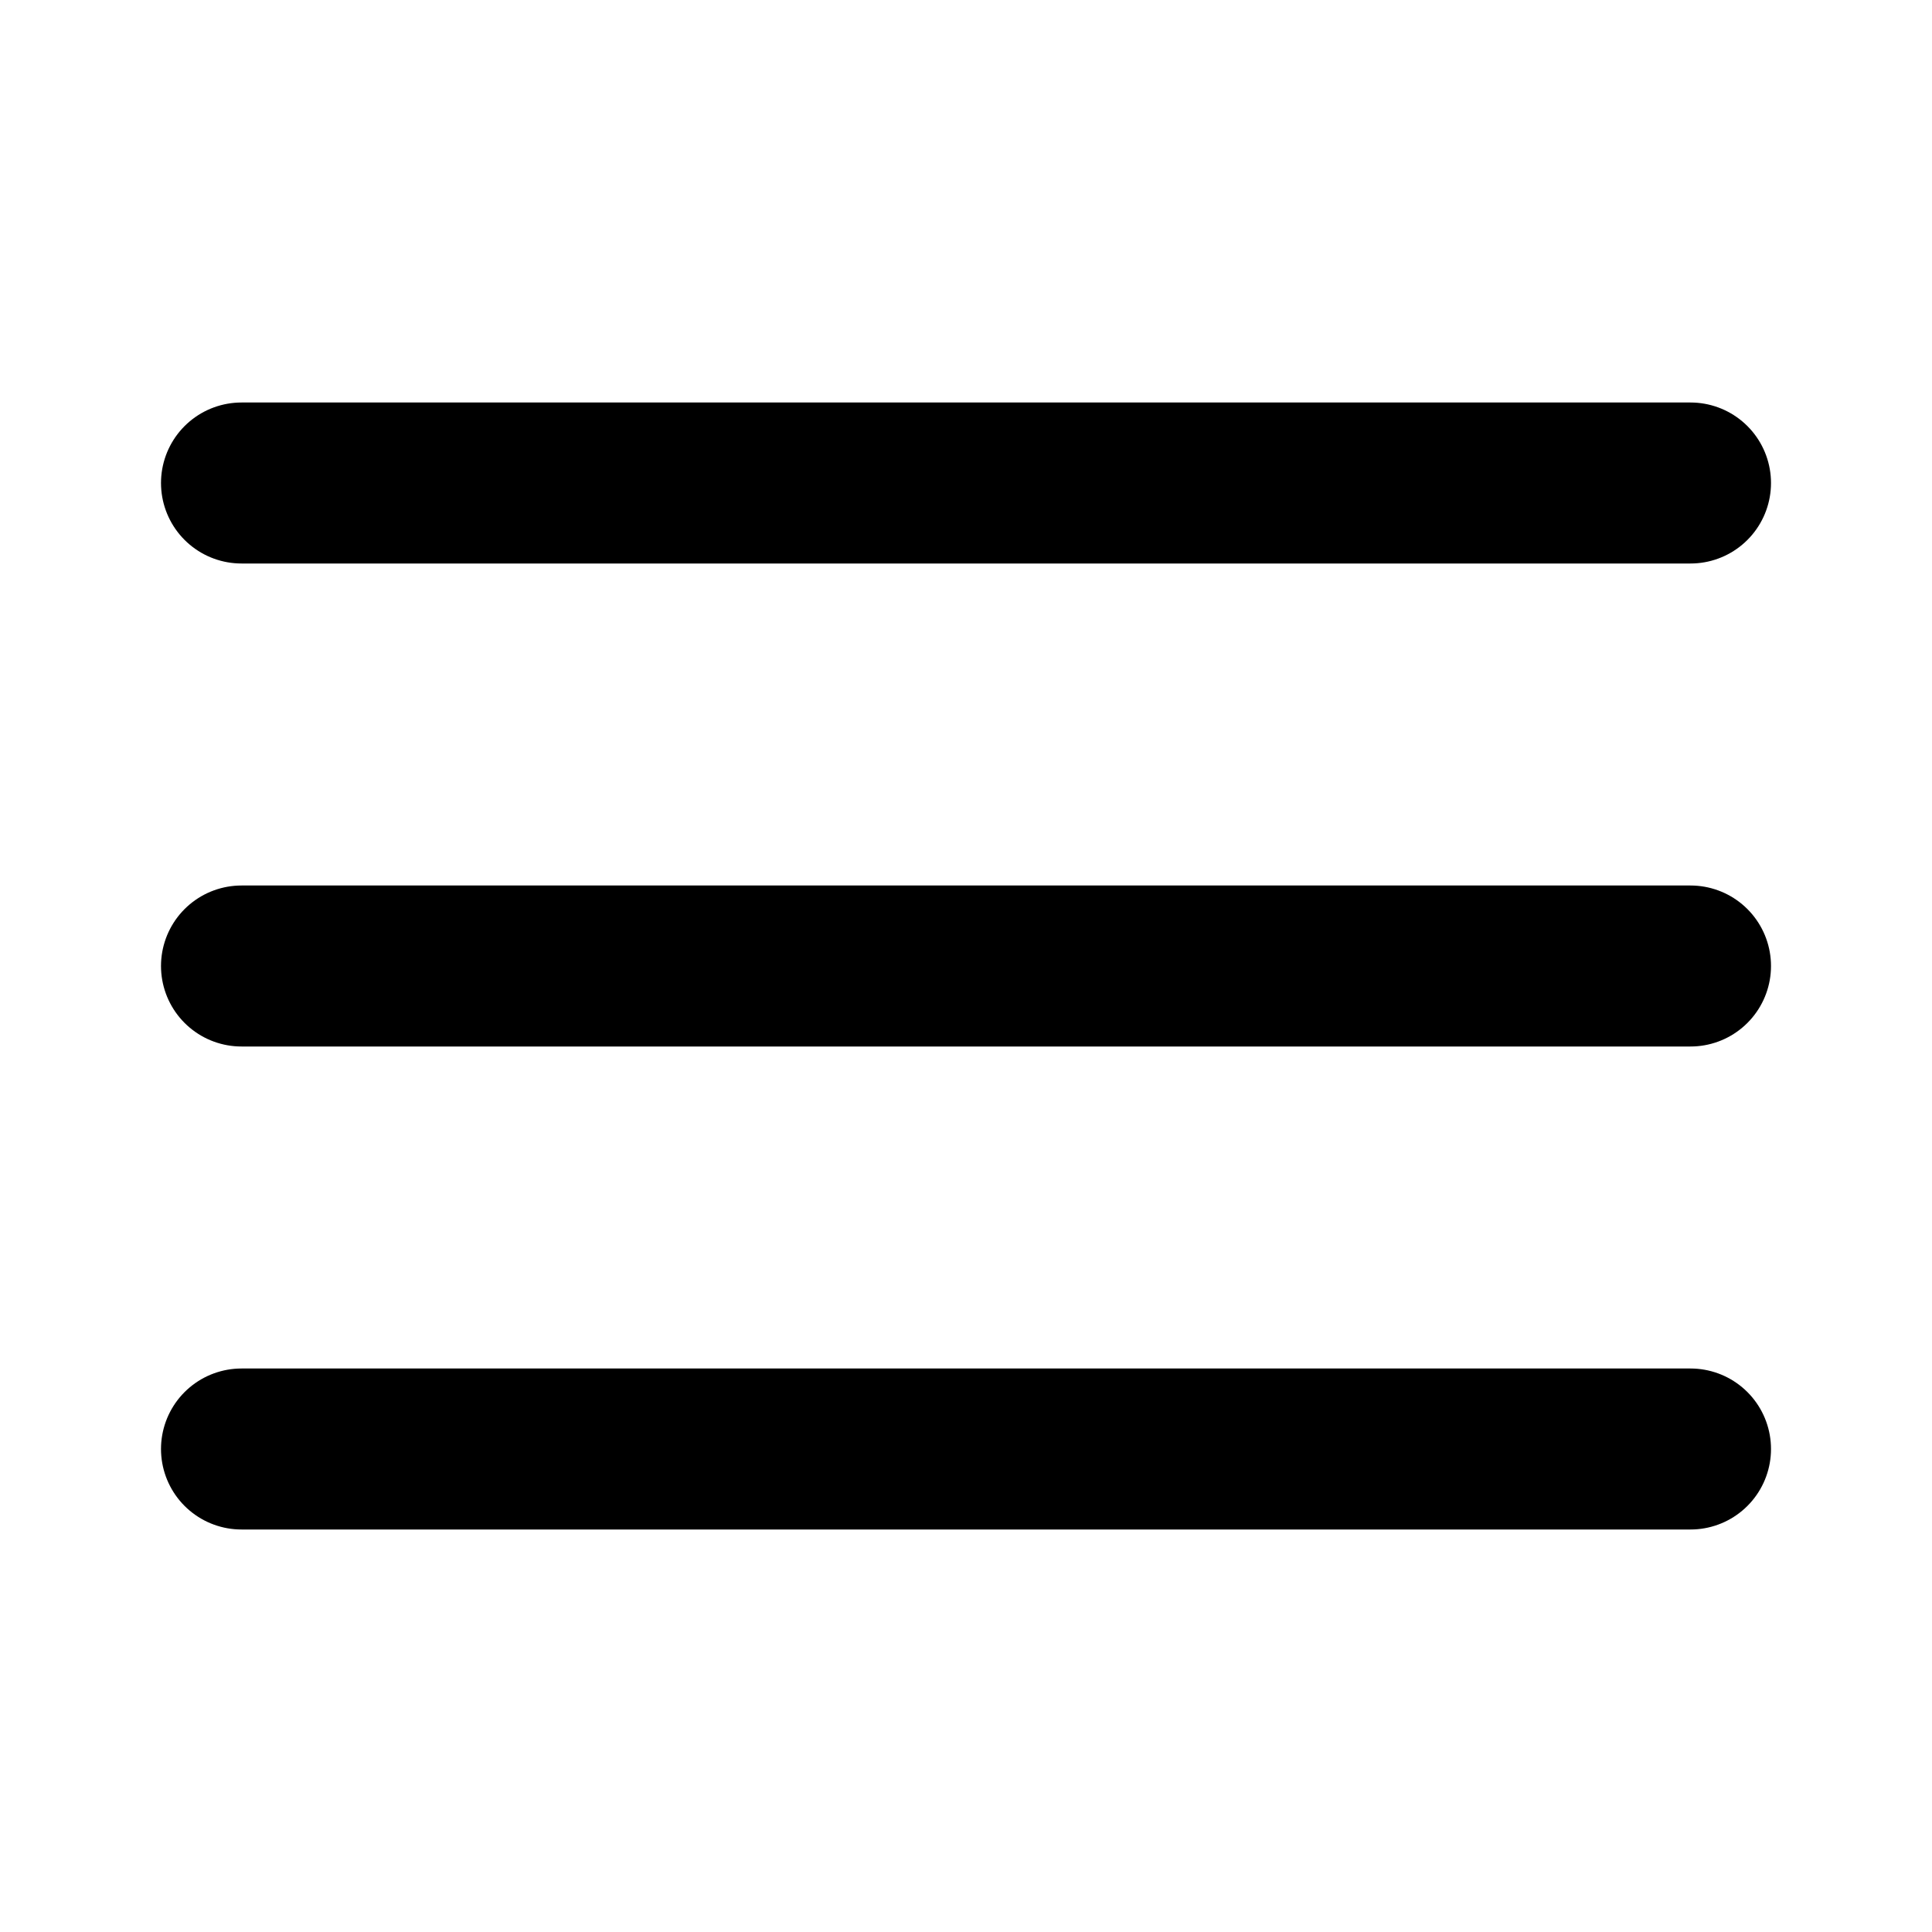
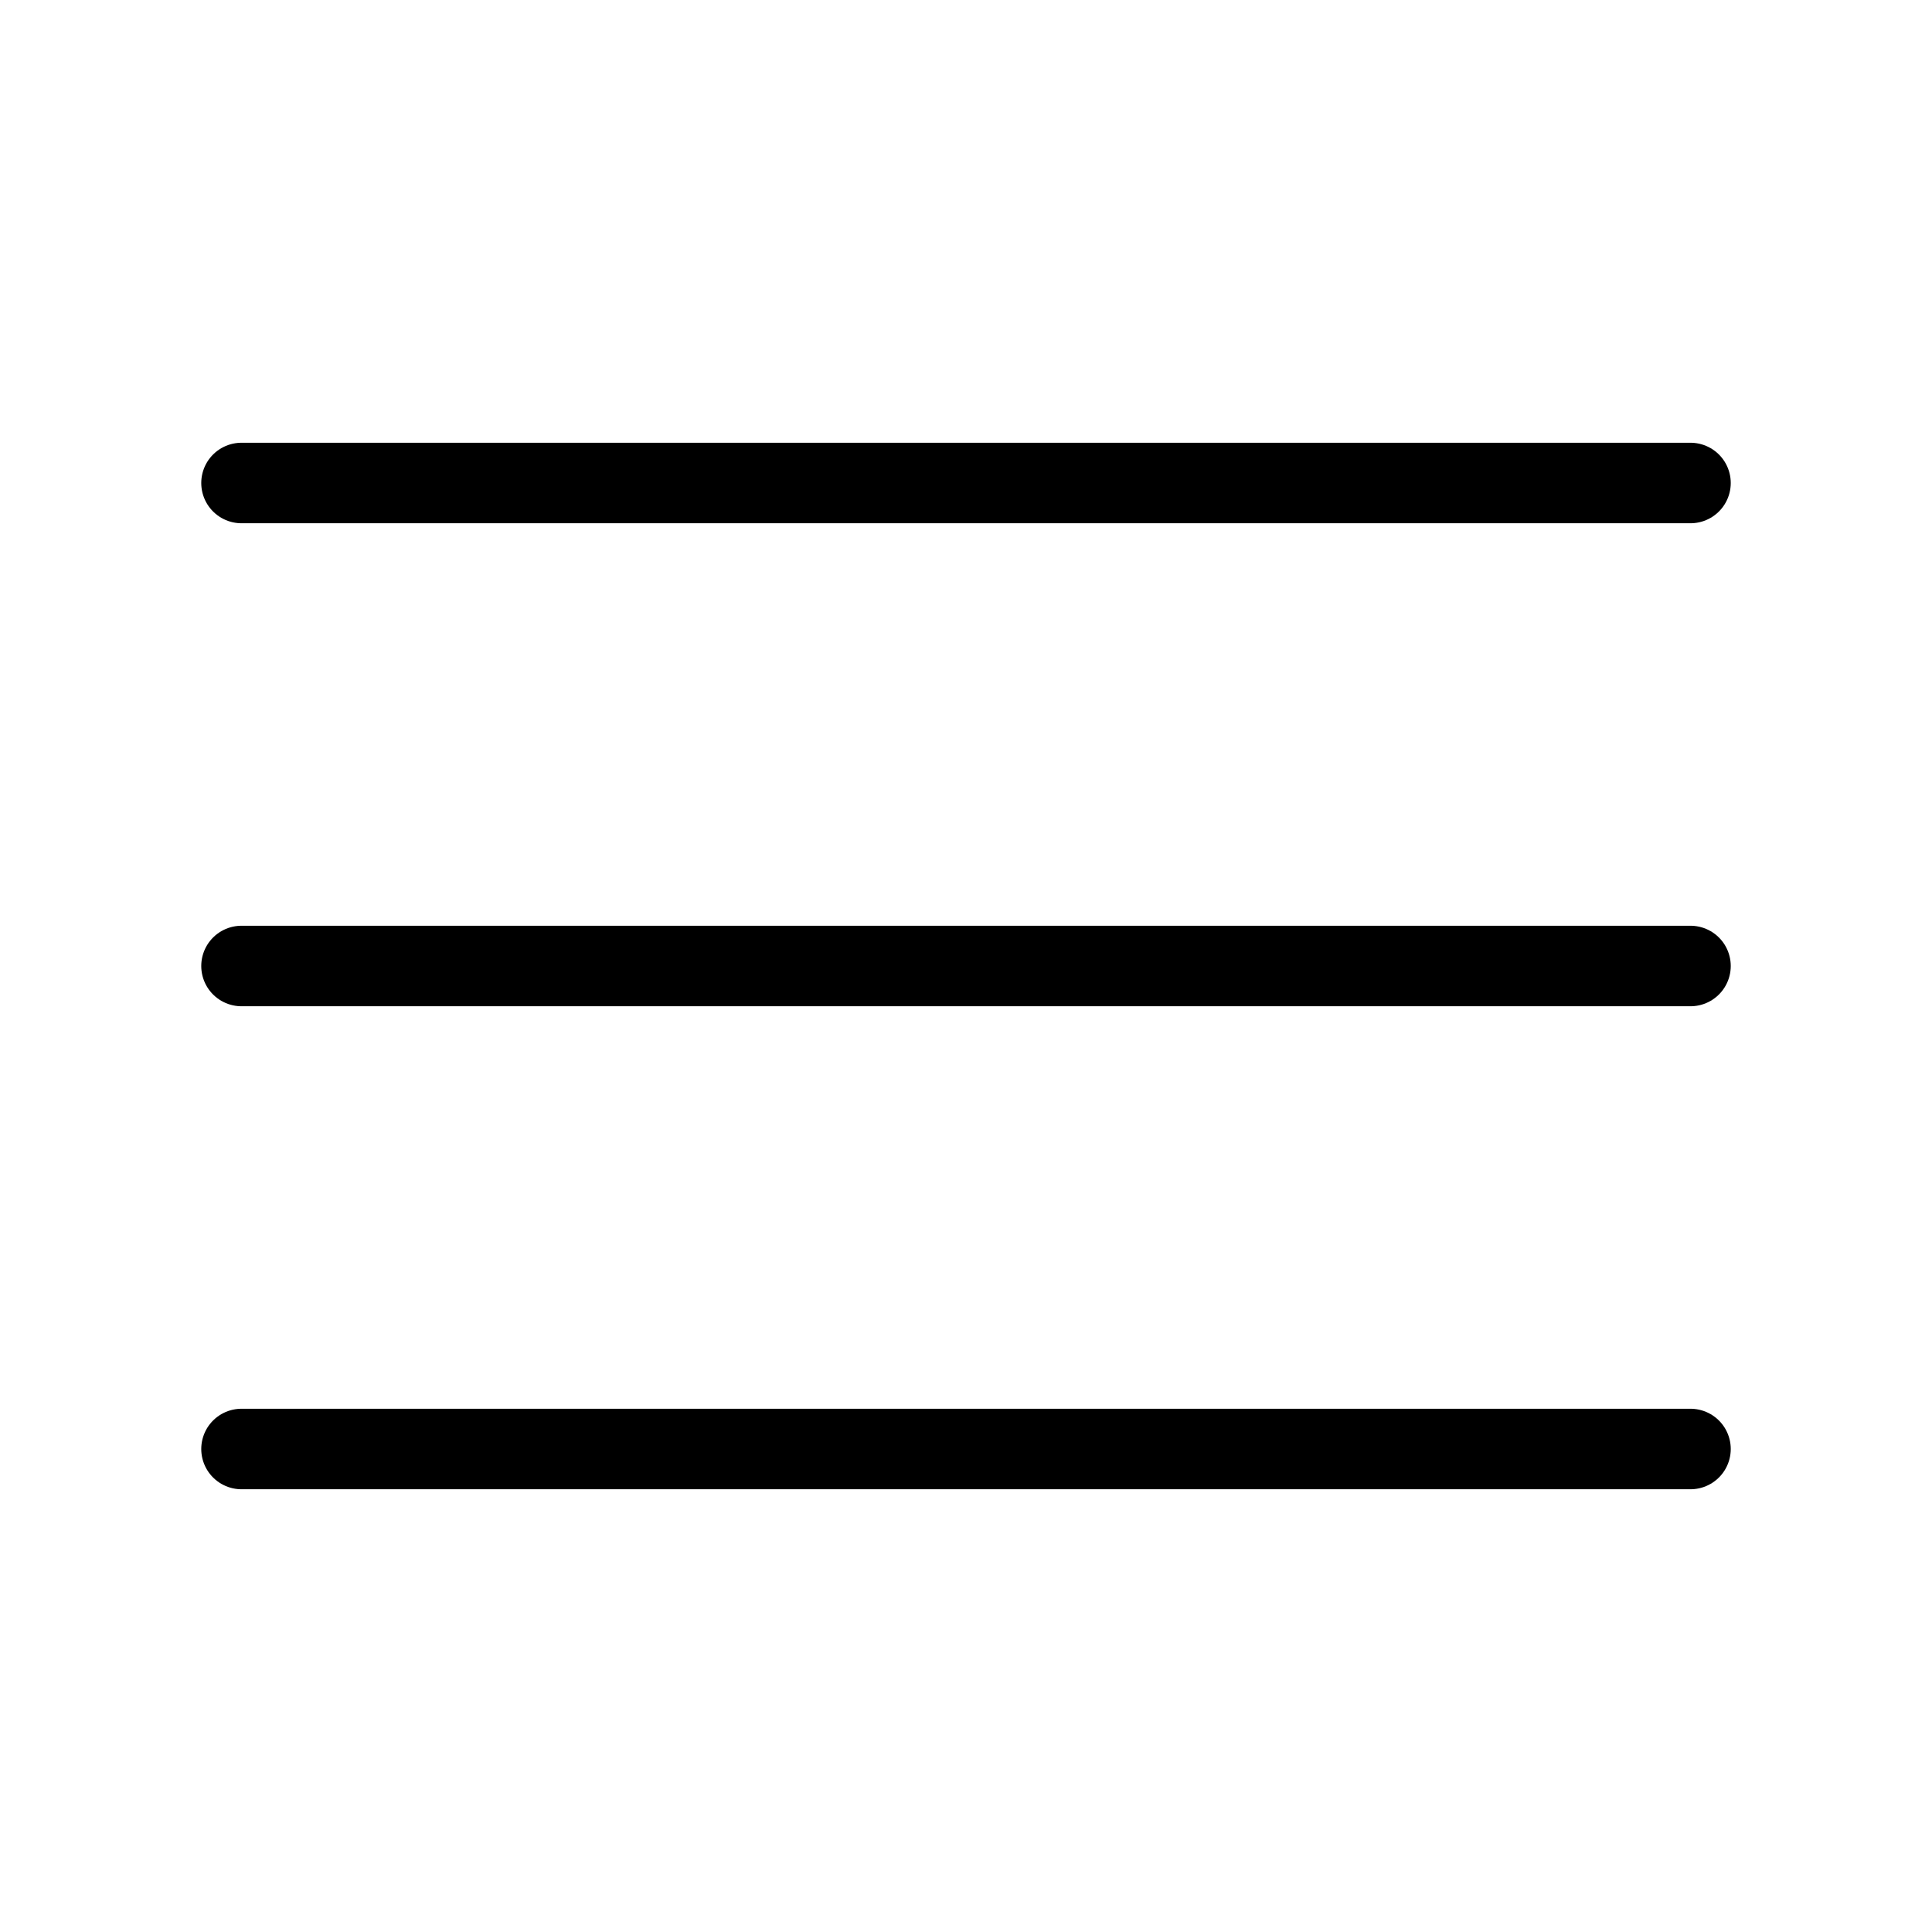
- <svg xmlns="http://www.w3.org/2000/svg" viewBox="0 0 24 24" fill="none" stroke="currentColor" stroke-width="2" stroke-linecap="round" stroke-linejoin="round">
+ <svg xmlns="http://www.w3.org/2000/svg" viewBox="0 0 24 24" fill="none" stroke="currentColor" stroke-width="1" stroke-linecap="round" stroke-linejoin="round">
  <line x1="3" y1="6" x2="21" y2="6" />
  <line x1="3" y1="12" x2="21" y2="12" />
  <line x1="3" y1="18" x2="21" y2="18" />
</svg>
